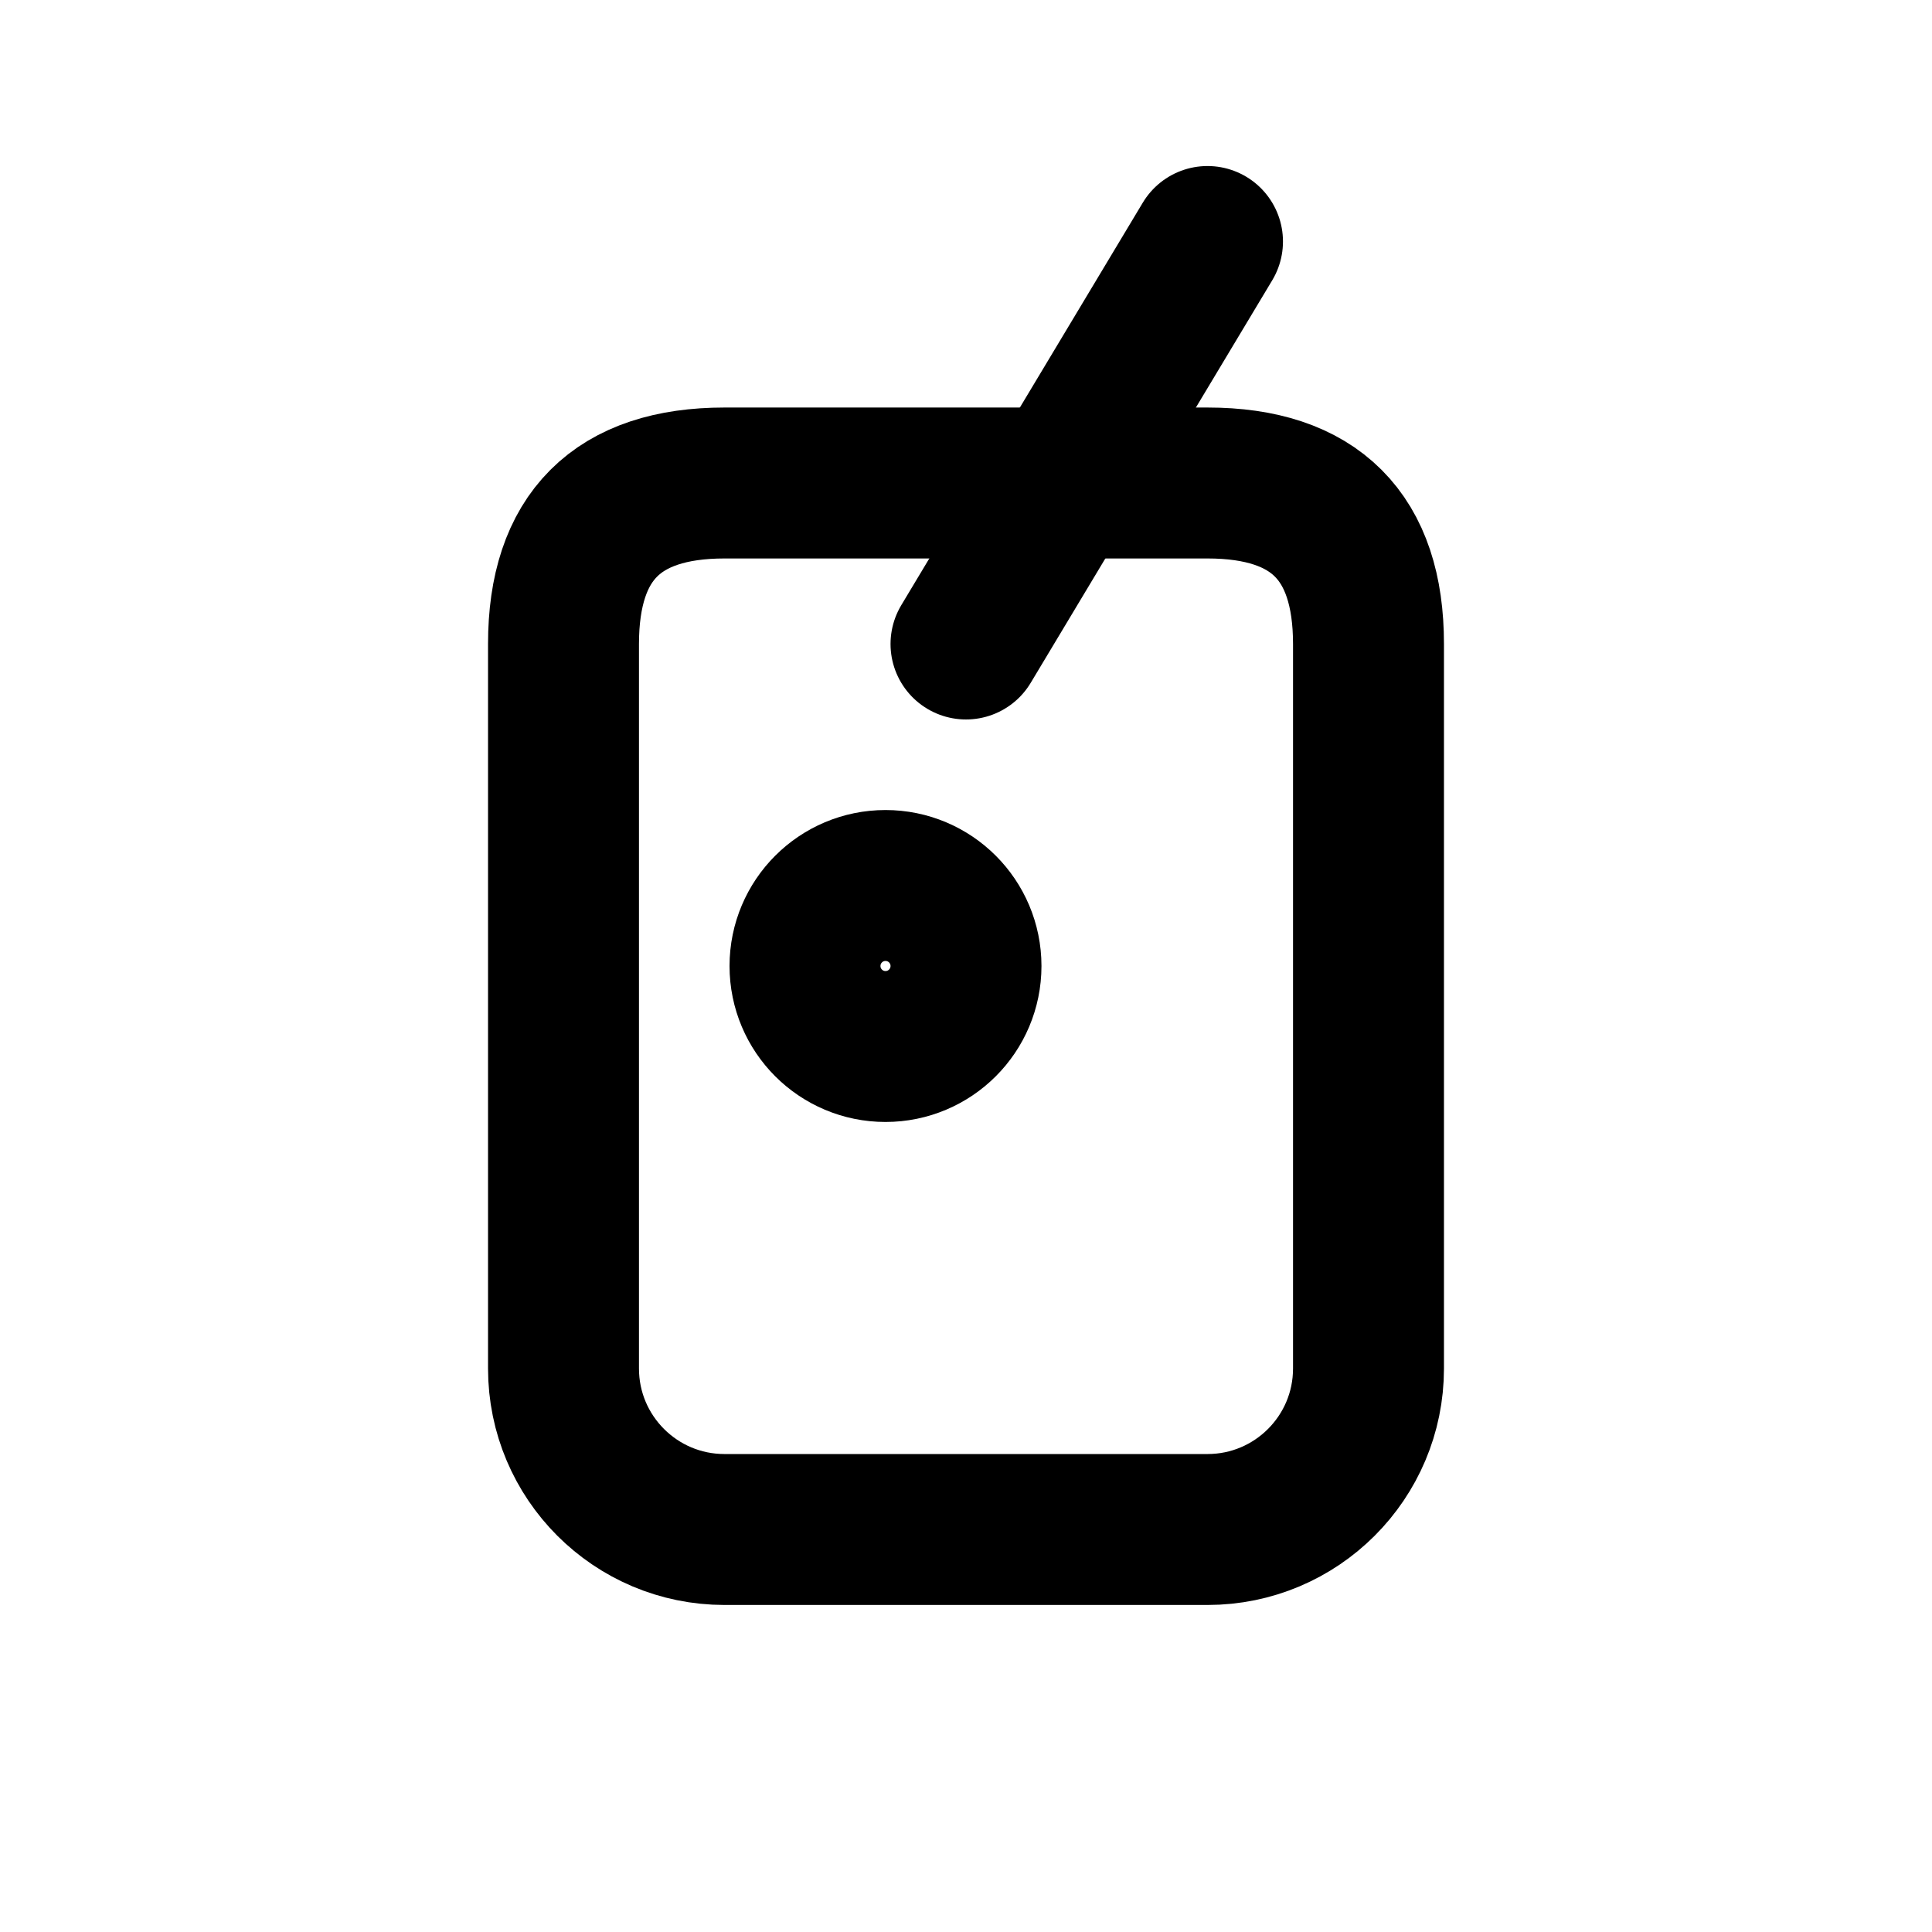
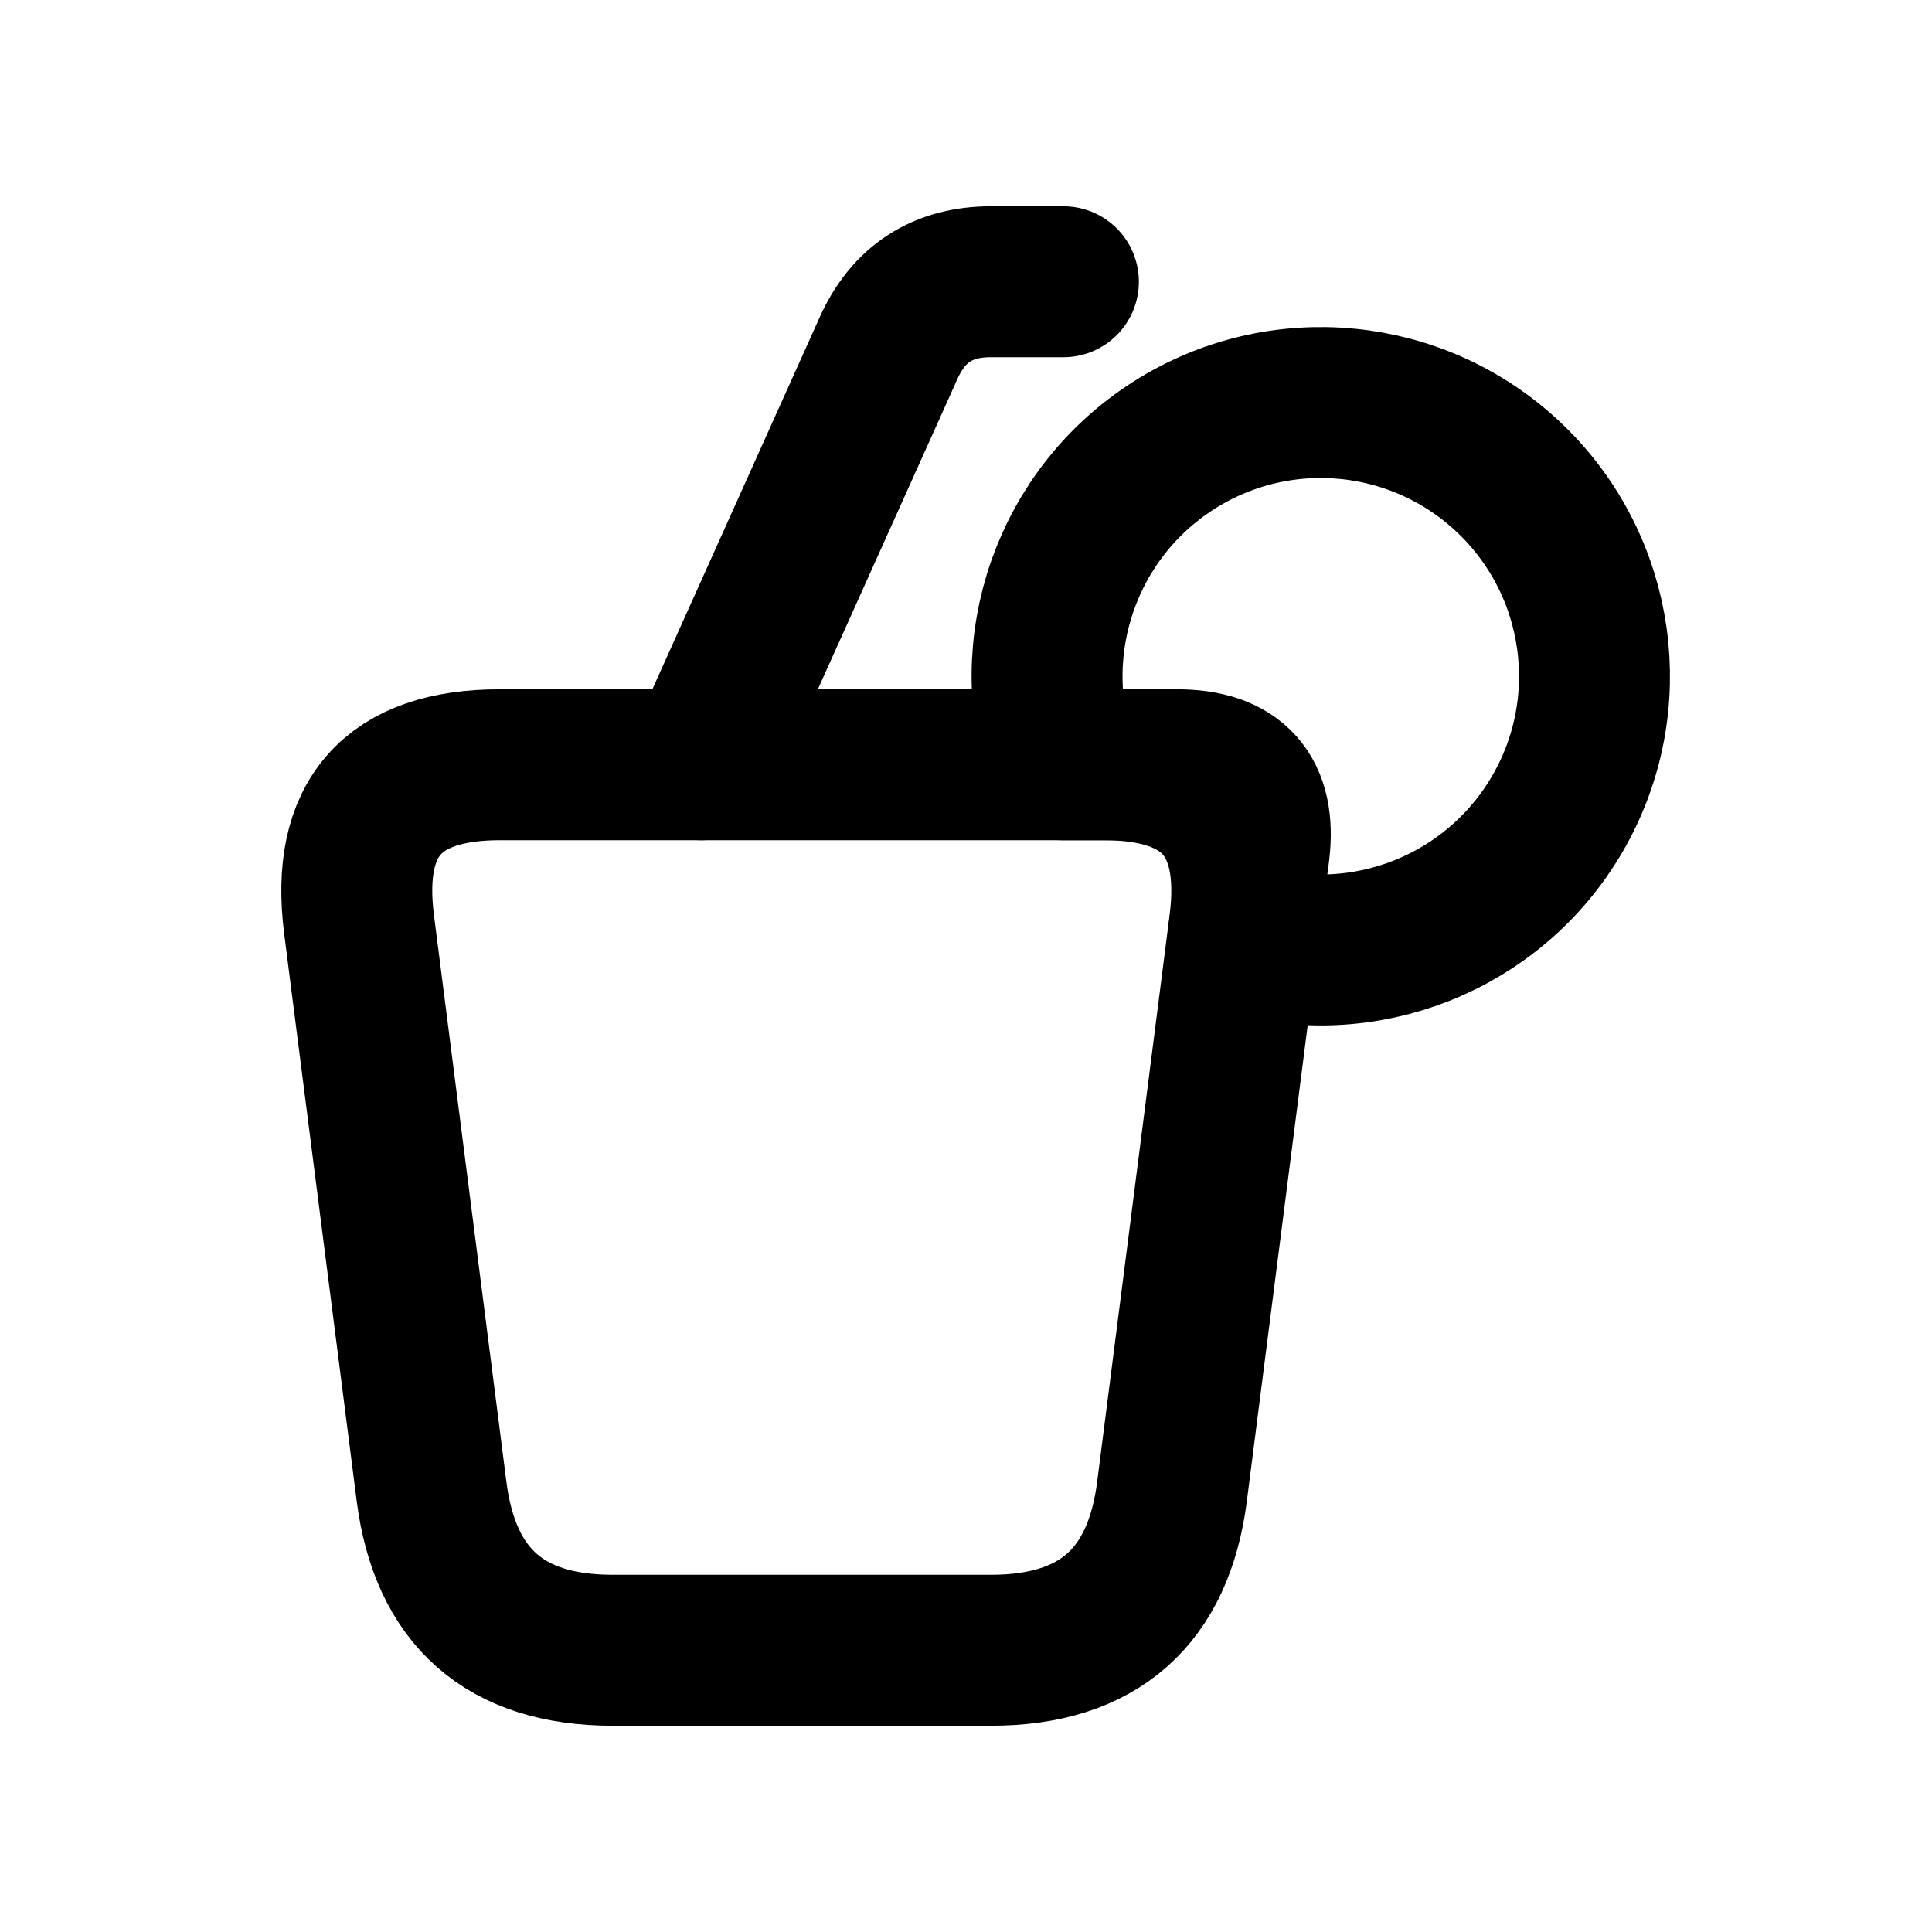
<svg xmlns="http://www.w3.org/2000/svg" viewBox="0 0 24 24" width="16" height="16" fill="none" stroke="currentColor" stroke-width="1.875" stroke-linecap="round" stroke-linejoin="round">
-   <path d="M9 6 L15 6 Q17 6 17 8 L17 17 A2 2 0 0 1 15 19 L9 19 A2 2 0 0 1 7 17 L7 8 Q7 6 9 6 Z" />
-   <path d="M12 8 L 15 3" />
-   <path d="M10 12 A1 1 0 1 1 12 12 A1 1 0 1 1 10 12 Z" />
+   <path d="M4.46 11.48 Q4.21 9.5 6.21 9.5 L13.71 9.5 Q15.71 9.5 15.46 11.48 L14.56 18.52 Q14.31 20.5 12.31 20.5 L7.61 20.5 Q5.61 20.5 5.36 18.52 Z" />
+   <path d="M13.19 9.5 A3.4 3.4 0 1 1 15.44 11.66 L15.58 10.58 Q15.71 9.5 14.62 9.5 L13.19 9.5 Z" />
+   <path d="M8.71 9.5 L11.04 4.32 Q11.41 3.5 12.31 3.5 L13.21 3.5" />
</svg>
